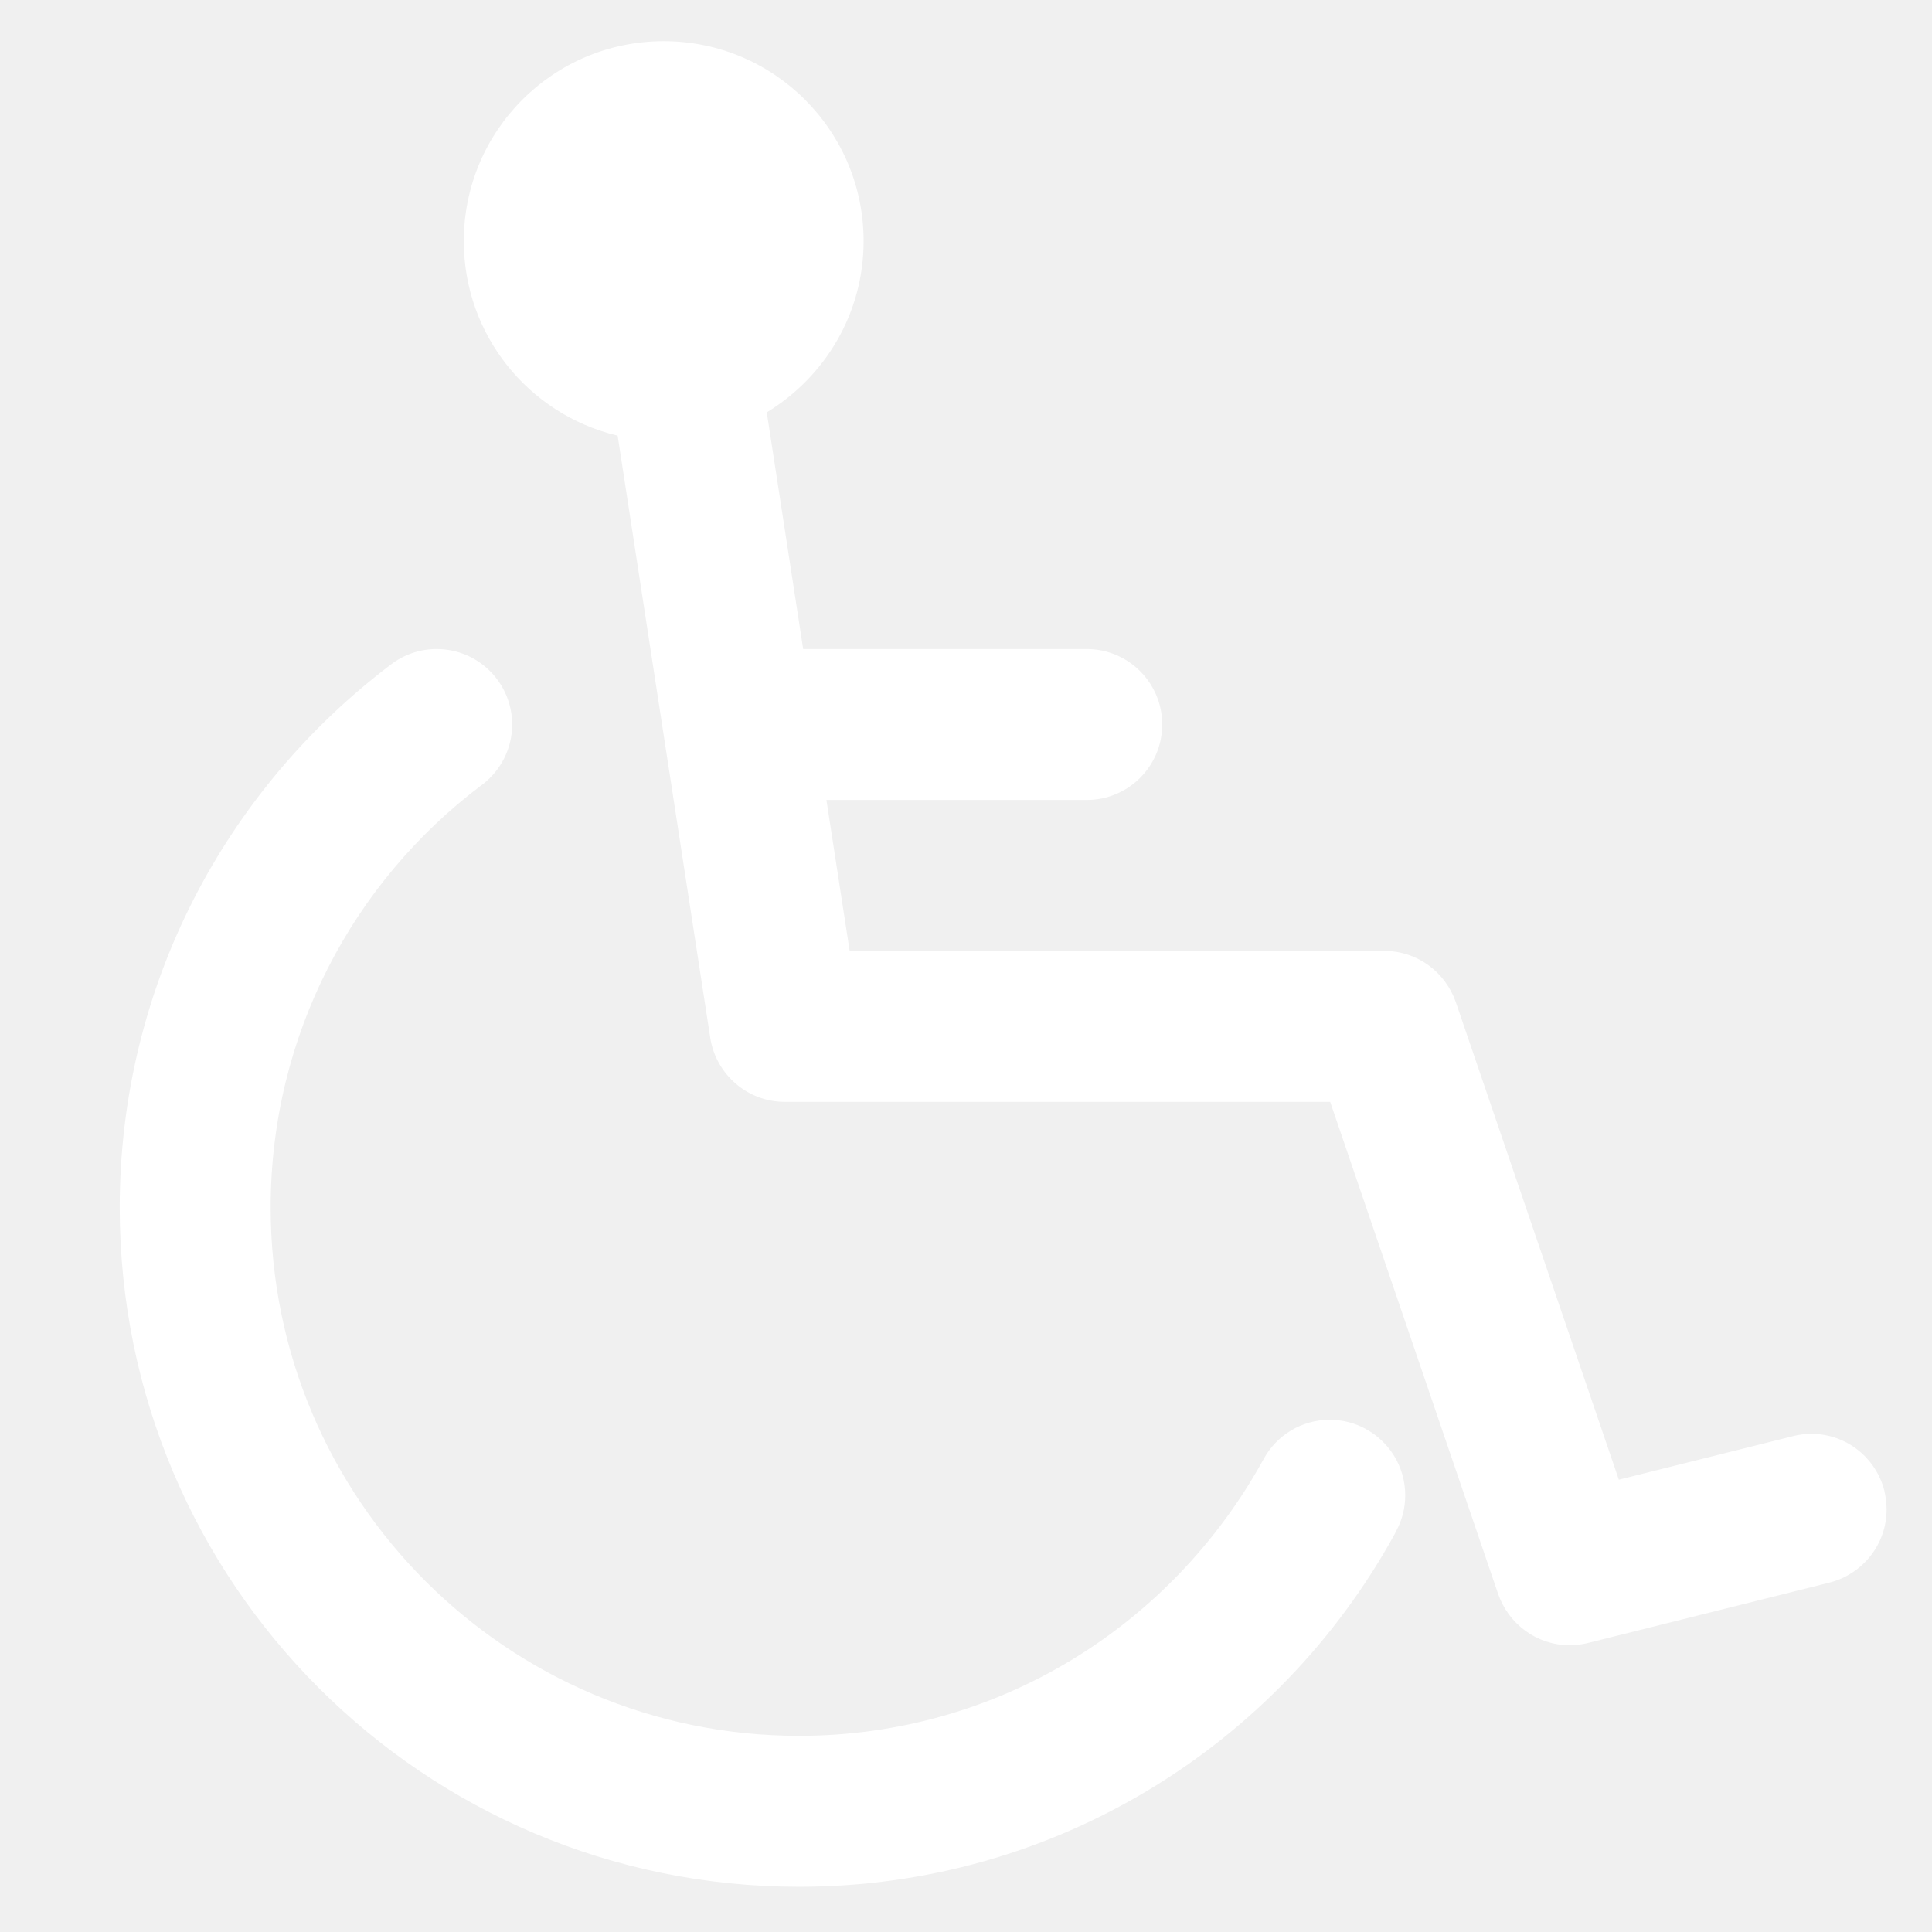
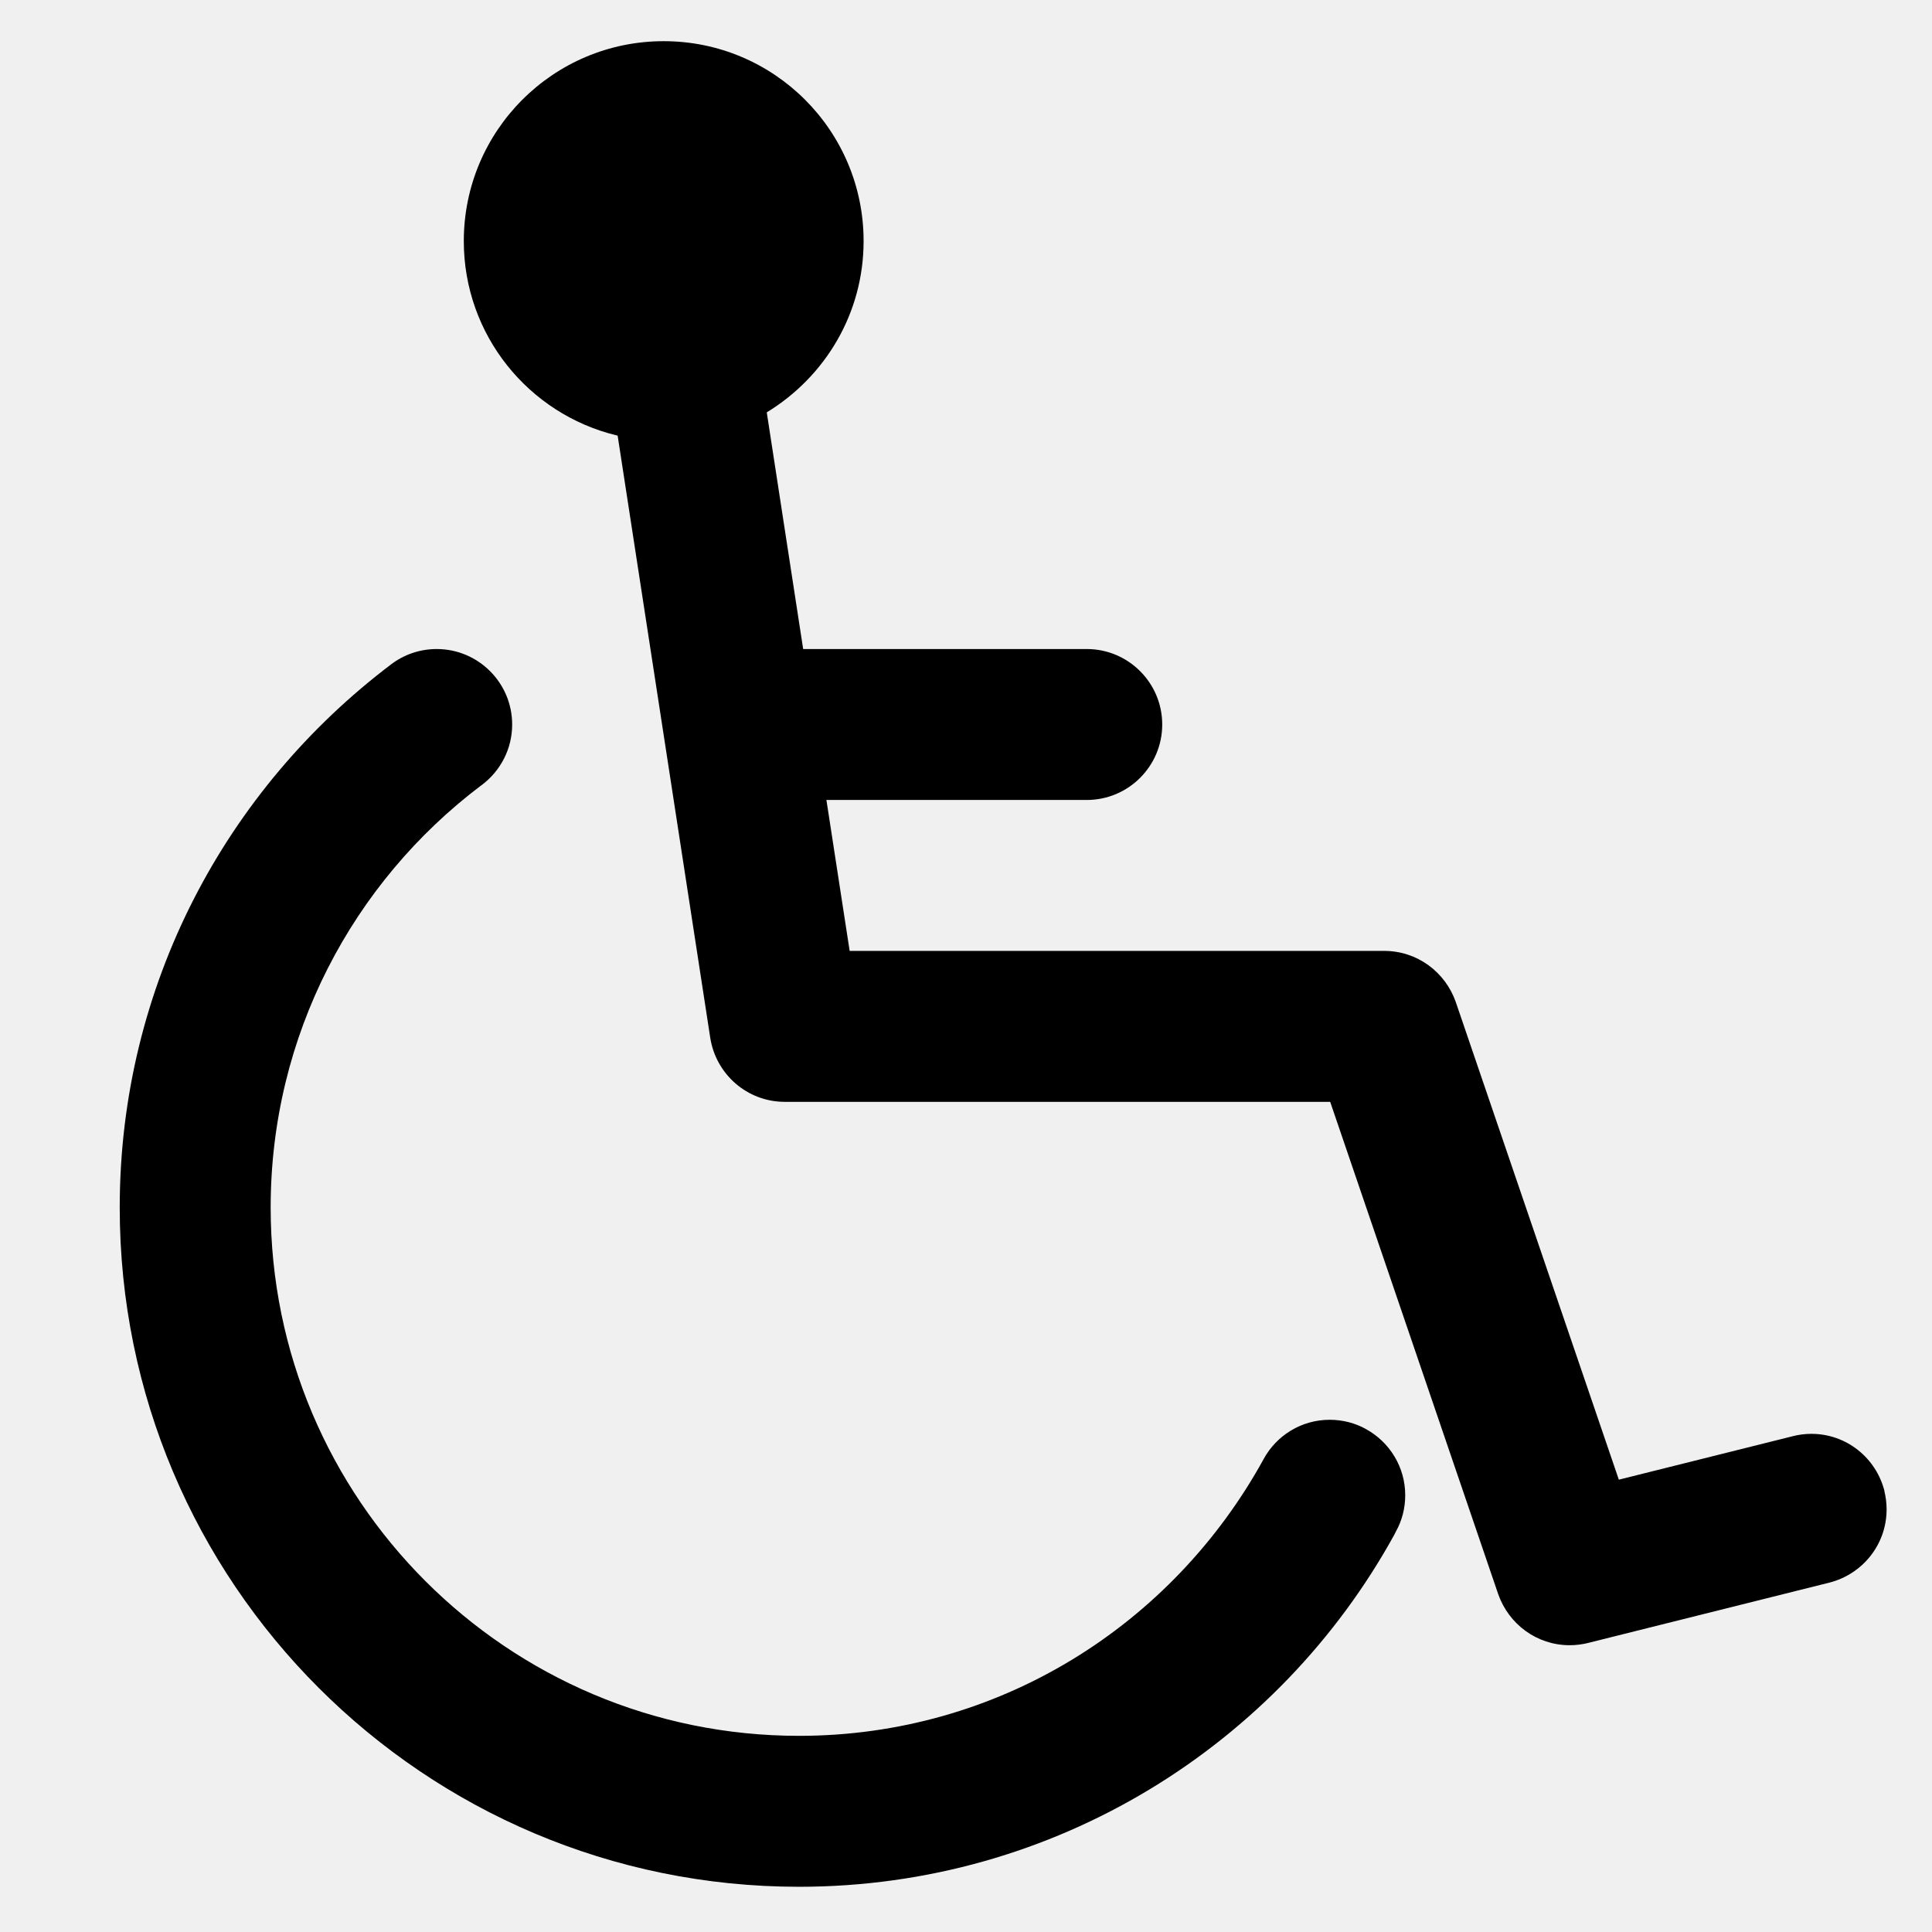
- <svg xmlns="http://www.w3.org/2000/svg" fill="#ffffff" width="50px" height="50px" viewBox="0 0 32 32" version="1.1">
+ <svg xmlns="http://www.w3.org/2000/svg" fill="#000000" width="50px" height="50px" viewBox="0 0 32 32" version="1.1">
  <path d="M22.621 23.668c-0.172-0.096-0.378-0.152-0.597-0.152-0.471 0-0.882 0.262-1.093 0.648l-0.003 0.006c-1.512 2.749-4.389 4.581-7.694 4.581-4.833 0-8.751-3.918-8.751-8.751 0-2.853 1.366-5.388 3.479-6.985l0.022-0.016c0.304-0.23 0.499-0.592 0.499-0.999 0-0.69-0.56-1.25-1.25-1.25-0.283 0-0.545 0.094-0.754 0.253l0.003-0.002c-2.744 2.074-4.499 5.332-4.499 9 0 6.213 5.037 11.25 11.25 11.25 4.248 0 7.947-2.355 9.861-5.831l0.029-0.058c0.096-0.172 0.152-0.378 0.152-0.596 0-0.471-0.262-0.882-0.647-1.094l-0.006-0.003zM31.213 24.697c-0.139-0.549-0.628-0.948-1.211-0.948-0.108 0-0.213 0.014-0.313 0.040l0.009-0.002-2.885 0.721-2.701-7.912c-0.174-0.496-0.638-0.846-1.184-0.846h-8.855l-0.385-2.5h4.312c0.69 0 1.25-0.56 1.25-1.25s-0.56-1.25-1.25-1.25v0h-4.697l-0.603-3.92c0.967-0.59 1.604-1.639 1.604-2.837 0-1.828-1.482-3.311-3.311-3.311s-3.311 1.482-3.311 3.311c0 1.558 1.076 2.864 2.525 3.217l0.023 0.005 1.534 9.975c0.095 0.604 0.612 1.060 1.235 1.060 0 0 0 0 0 0h9.033l2.783 8.154c0.174 0.496 0.638 0.846 1.184 0.846 0.107 0 0.212-0.014 0.311-0.039l-0.009 0.002 4-1c0.548-0.14 0.947-0.63 0.947-1.213 0-0.108-0.014-0.212-0.039-0.312l0.002 0.009z" />
</svg>
